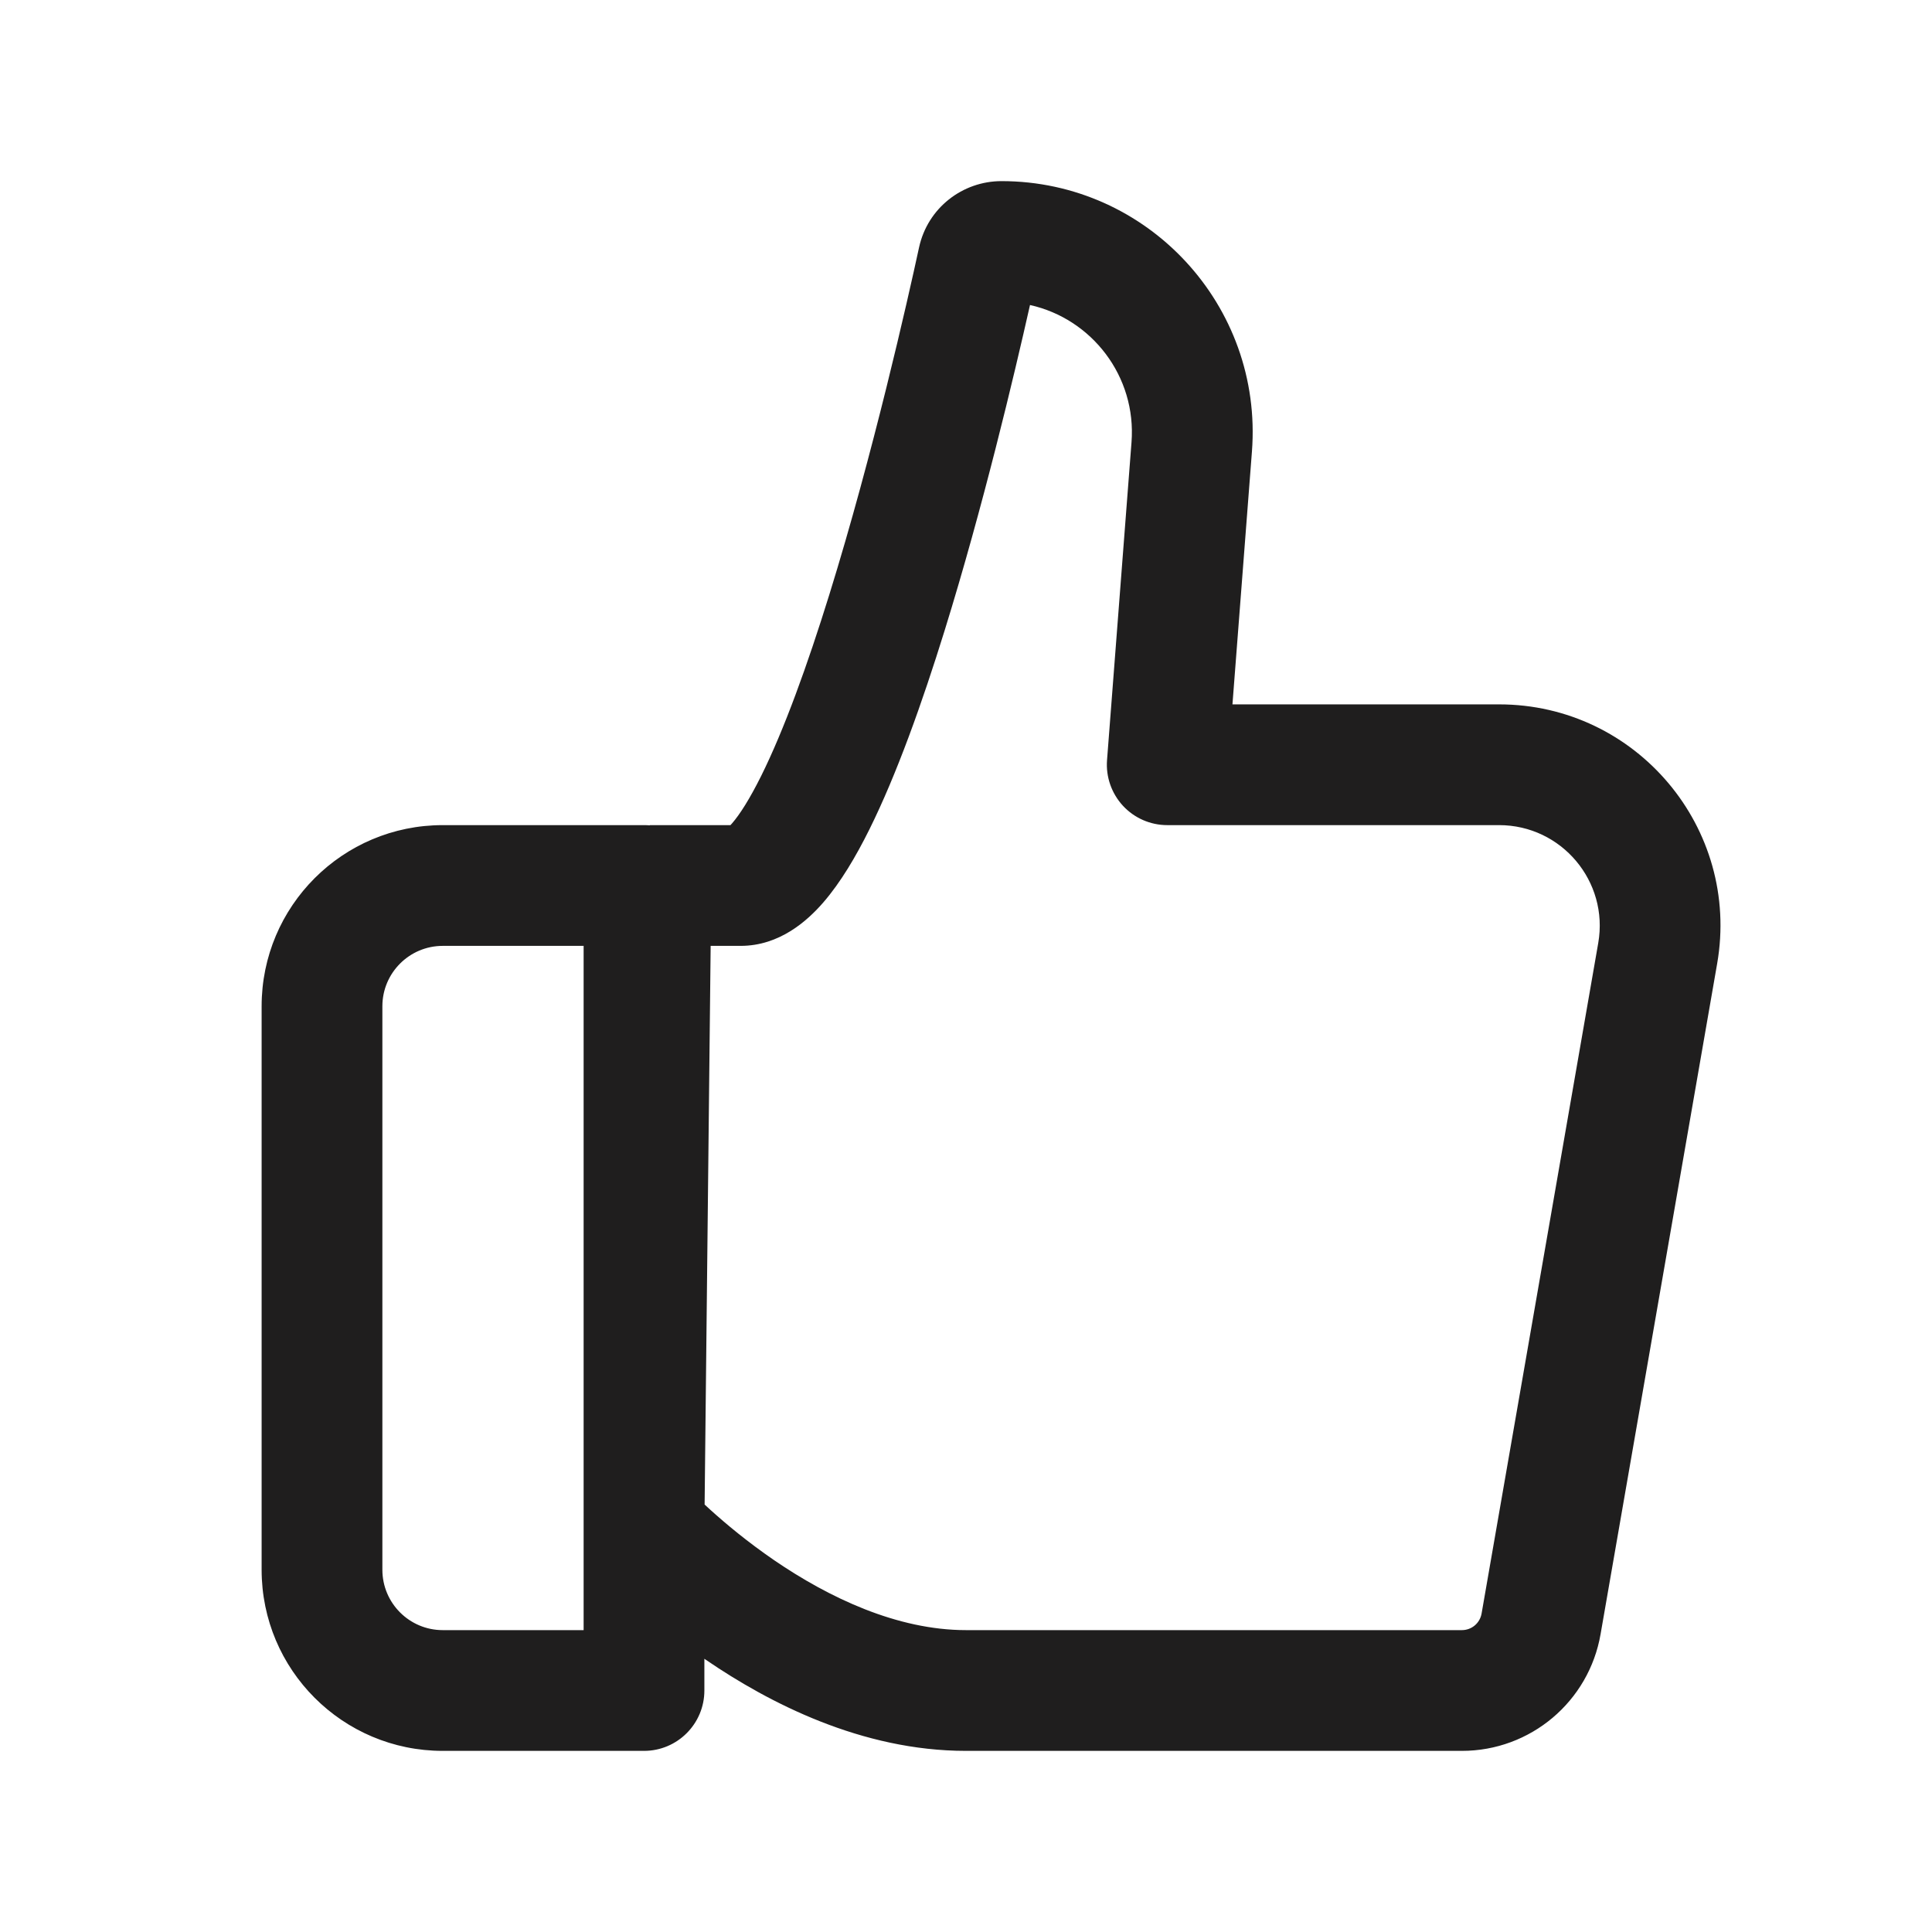
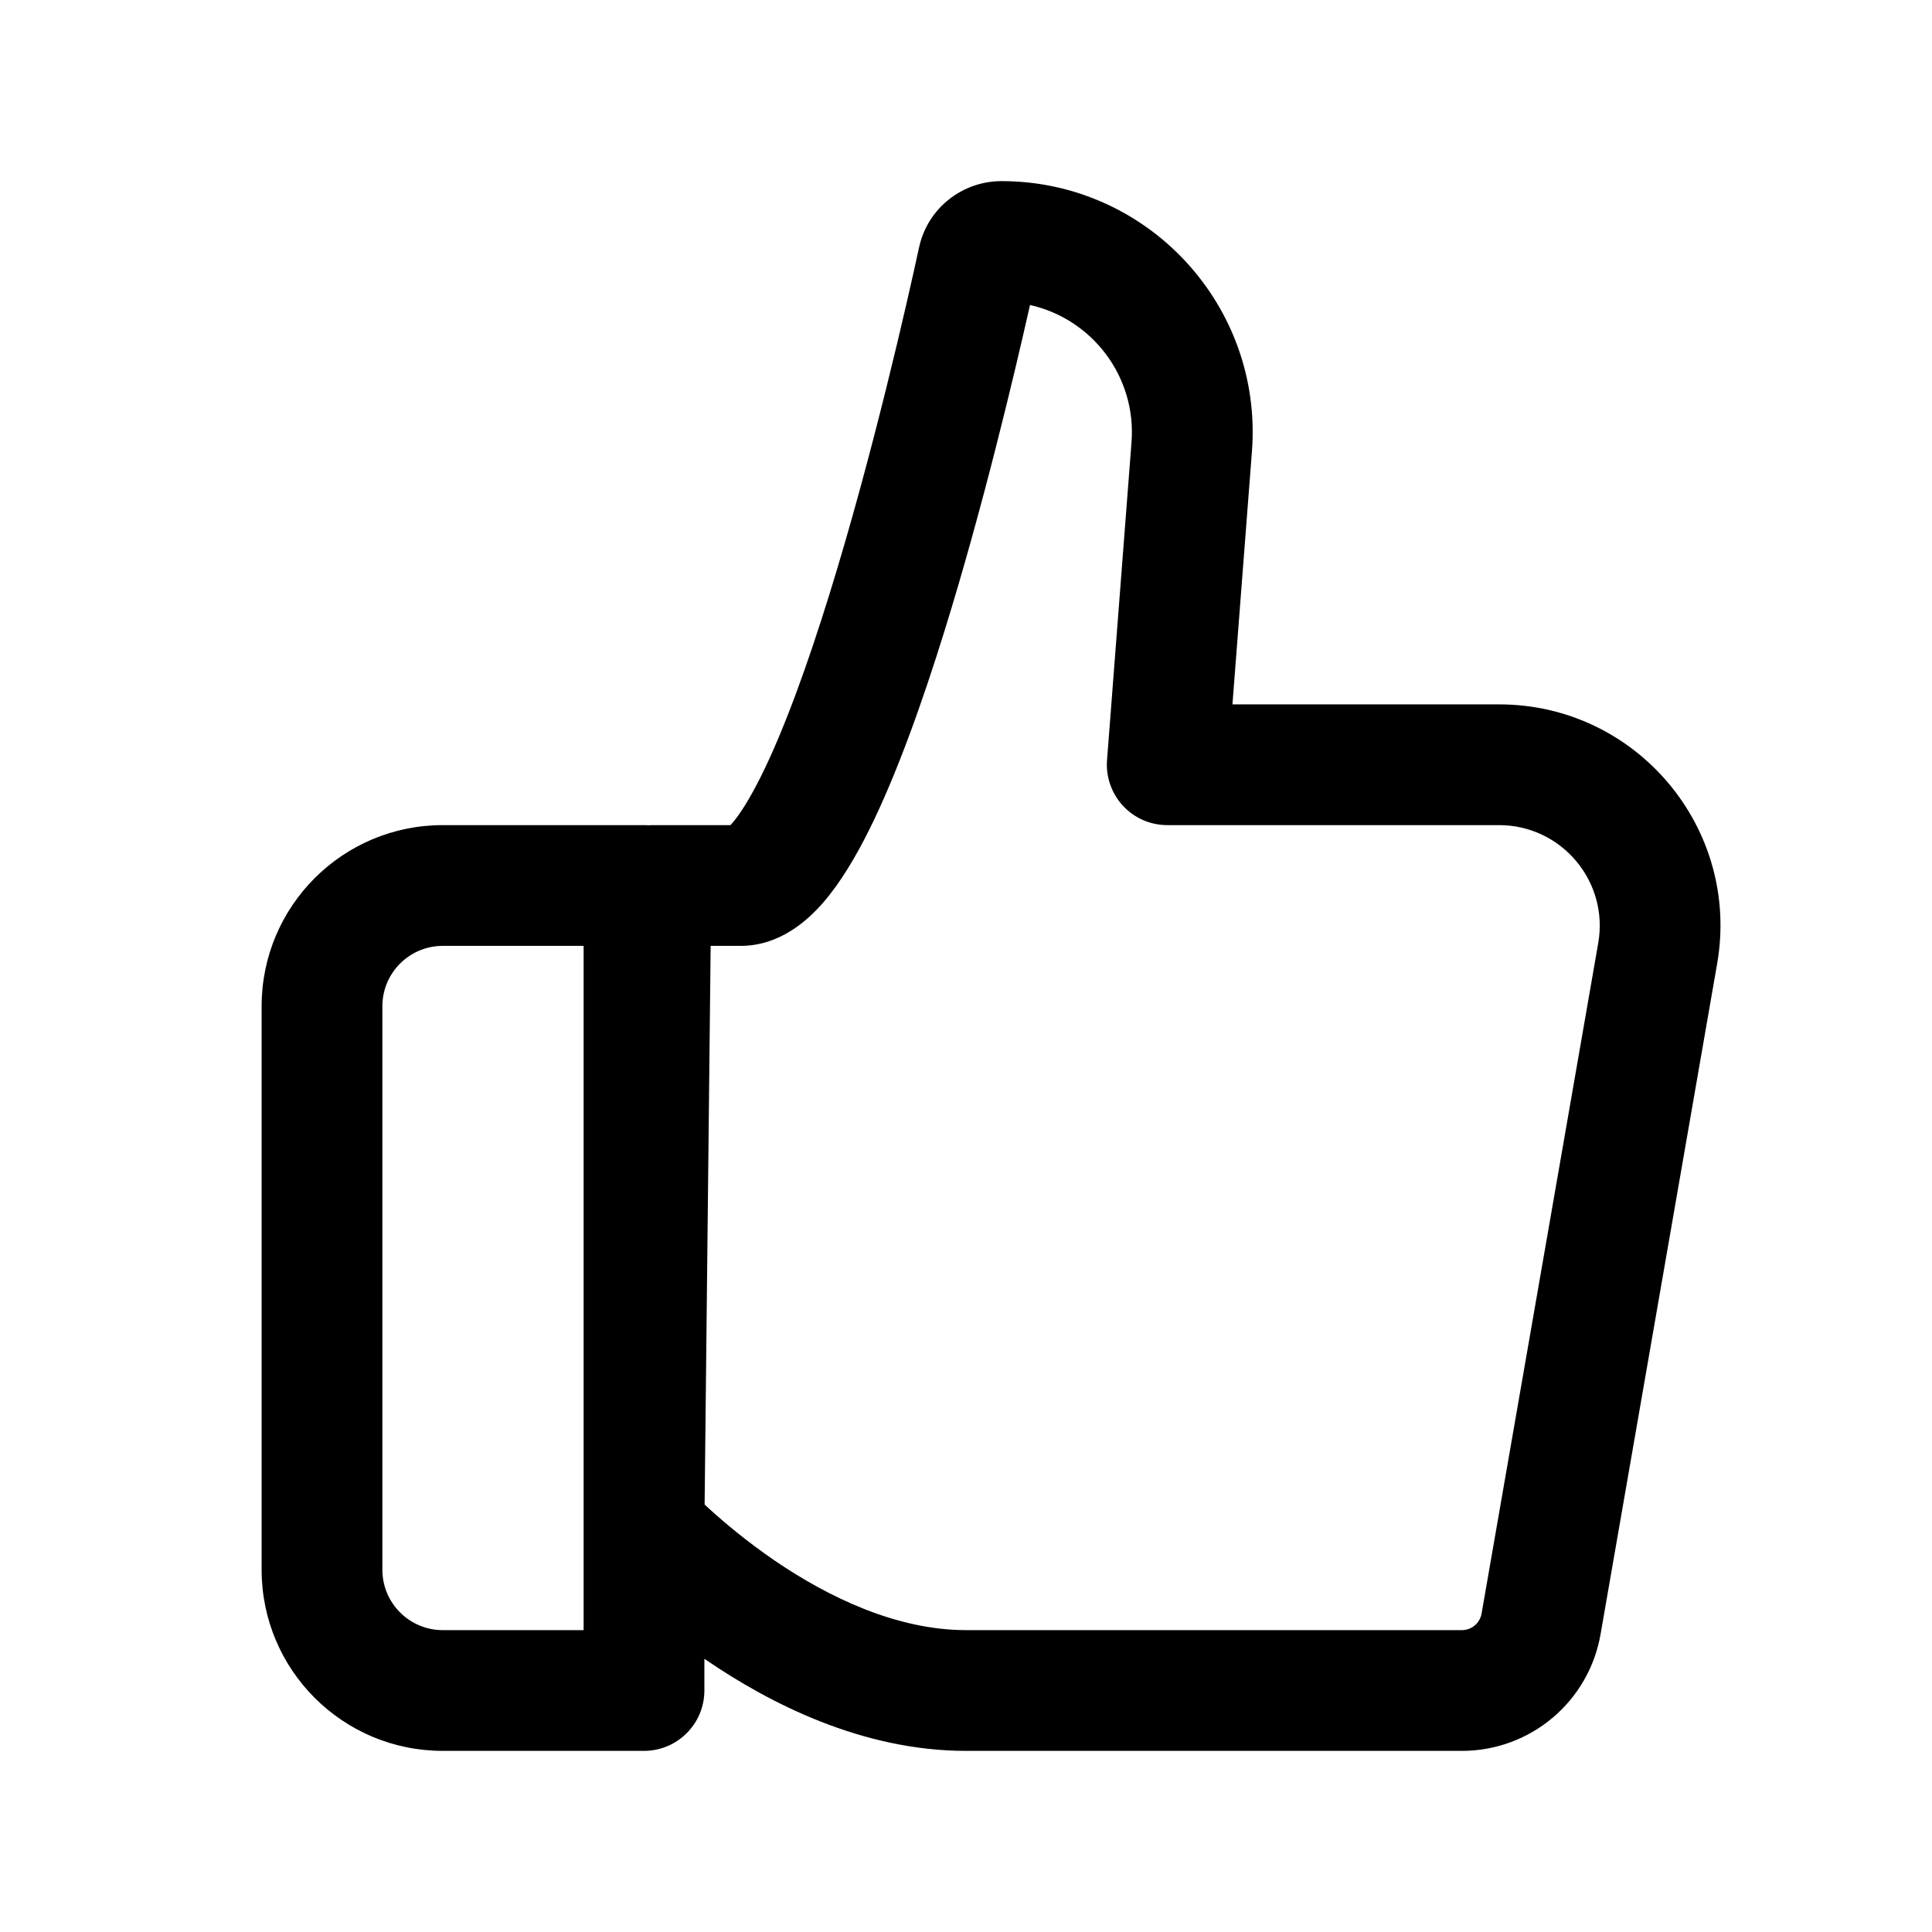
<svg xmlns="http://www.w3.org/2000/svg" width="24" height="24" viewBox="0 0 24 24" fill="none">
-   <path fill-rule="evenodd" clip-rule="evenodd" d="M12.441 2.25C11.956 2.25 11.524 2.583 11.417 3.073C11.276 3.725 10.844 5.641 10.302 7.387C10.03 8.264 9.74 9.066 9.456 9.638C9.312 9.927 9.189 10.119 9.094 10.228C9.087 10.236 9.08 10.244 9.074 10.25H8.072V10.253C8.048 10.251 8.024 10.25 8 10.25H5.5C4.257 10.25 3.25 11.257 3.25 12.5V19.5C3.25 20.743 4.257 21.75 5.5 21.75H8C8.414 21.75 8.75 21.414 8.75 21V20.606C8.756 20.61 8.763 20.615 8.769 20.619C9.552 21.154 10.704 21.75 12 21.75H18.16C19.013 21.75 19.738 21.137 19.883 20.3L21.331 11.971C21.624 10.289 20.329 8.75 18.622 8.75H15.31L15.552 5.609C15.691 3.797 14.258 2.25 12.441 2.25ZM7.25 11.75H5.5C5.086 11.75 4.75 12.086 4.75 12.5V19.5C4.75 19.914 5.086 20.25 5.5 20.25H7.25V11.75ZM9.027 10.294C9.027 10.294 9.029 10.292 9.035 10.289C9.029 10.293 9.027 10.294 9.027 10.294ZM9.2 11.75H8.828L8.753 18.69C8.776 18.711 8.8 18.733 8.826 18.757C9.014 18.927 9.285 19.154 9.616 19.381C10.296 19.846 11.144 20.25 12 20.25H18.16C18.281 20.25 18.384 20.164 18.405 20.043L19.854 11.714C19.987 10.95 19.398 10.25 18.622 10.25H14.5C14.291 10.25 14.092 10.163 13.95 10.01C13.808 9.856 13.736 9.651 13.752 9.442L14.056 5.494C14.119 4.675 13.563 3.96 12.795 3.789C12.599 4.661 12.209 6.303 11.735 7.831C11.456 8.731 11.137 9.625 10.799 10.305C10.632 10.641 10.442 10.963 10.226 11.212C10.032 11.435 9.687 11.75 9.2 11.75Z" fill="#1F1E1E" />
+   <path fill-rule="evenodd" clip-rule="evenodd" d="M12.441 2.25C11.956 2.25 11.524 2.583 11.417 3.073C11.276 3.725 10.844 5.641 10.302 7.387C10.03 8.264 9.74 9.066 9.456 9.638C9.312 9.927 9.189 10.119 9.094 10.228C9.087 10.236 9.08 10.244 9.074 10.25H8.072V10.253C8.048 10.251 8.024 10.25 8 10.25H5.5C4.257 10.25 3.25 11.257 3.25 12.5V19.5C3.25 20.743 4.257 21.75 5.5 21.75H8C8.414 21.75 8.75 21.414 8.75 21V20.606C8.756 20.61 8.763 20.615 8.769 20.619C9.552 21.154 10.704 21.75 12 21.75H18.16C19.013 21.75 19.738 21.137 19.883 20.3L21.331 11.971C21.624 10.289 20.329 8.75 18.622 8.75H15.31L15.552 5.609C15.691 3.797 14.258 2.25 12.441 2.25ZM7.25 11.75H5.5C5.086 11.75 4.75 12.086 4.75 12.5V19.5C4.75 19.914 5.086 20.25 5.5 20.25H7.25V11.75ZM9.027 10.294C9.027 10.294 9.029 10.292 9.035 10.289C9.029 10.293 9.027 10.294 9.027 10.294ZM9.2 11.75H8.828L8.753 18.69C8.776 18.711 8.8 18.733 8.826 18.757C9.014 18.927 9.285 19.154 9.616 19.381C10.296 19.846 11.144 20.25 12 20.25H18.16C18.281 20.25 18.384 20.164 18.405 20.043L19.854 11.714C19.987 10.95 19.398 10.25 18.622 10.25H14.5C14.291 10.25 14.092 10.163 13.95 10.01C13.808 9.856 13.736 9.651 13.752 9.442L14.056 5.494C14.119 4.675 13.563 3.96 12.795 3.789C12.599 4.661 12.209 6.303 11.735 7.831C11.456 8.731 11.137 9.625 10.799 10.305C10.632 10.641 10.442 10.963 10.226 11.212C10.032 11.435 9.687 11.75 9.2 11.75Z" fill="black" />
</svg>
